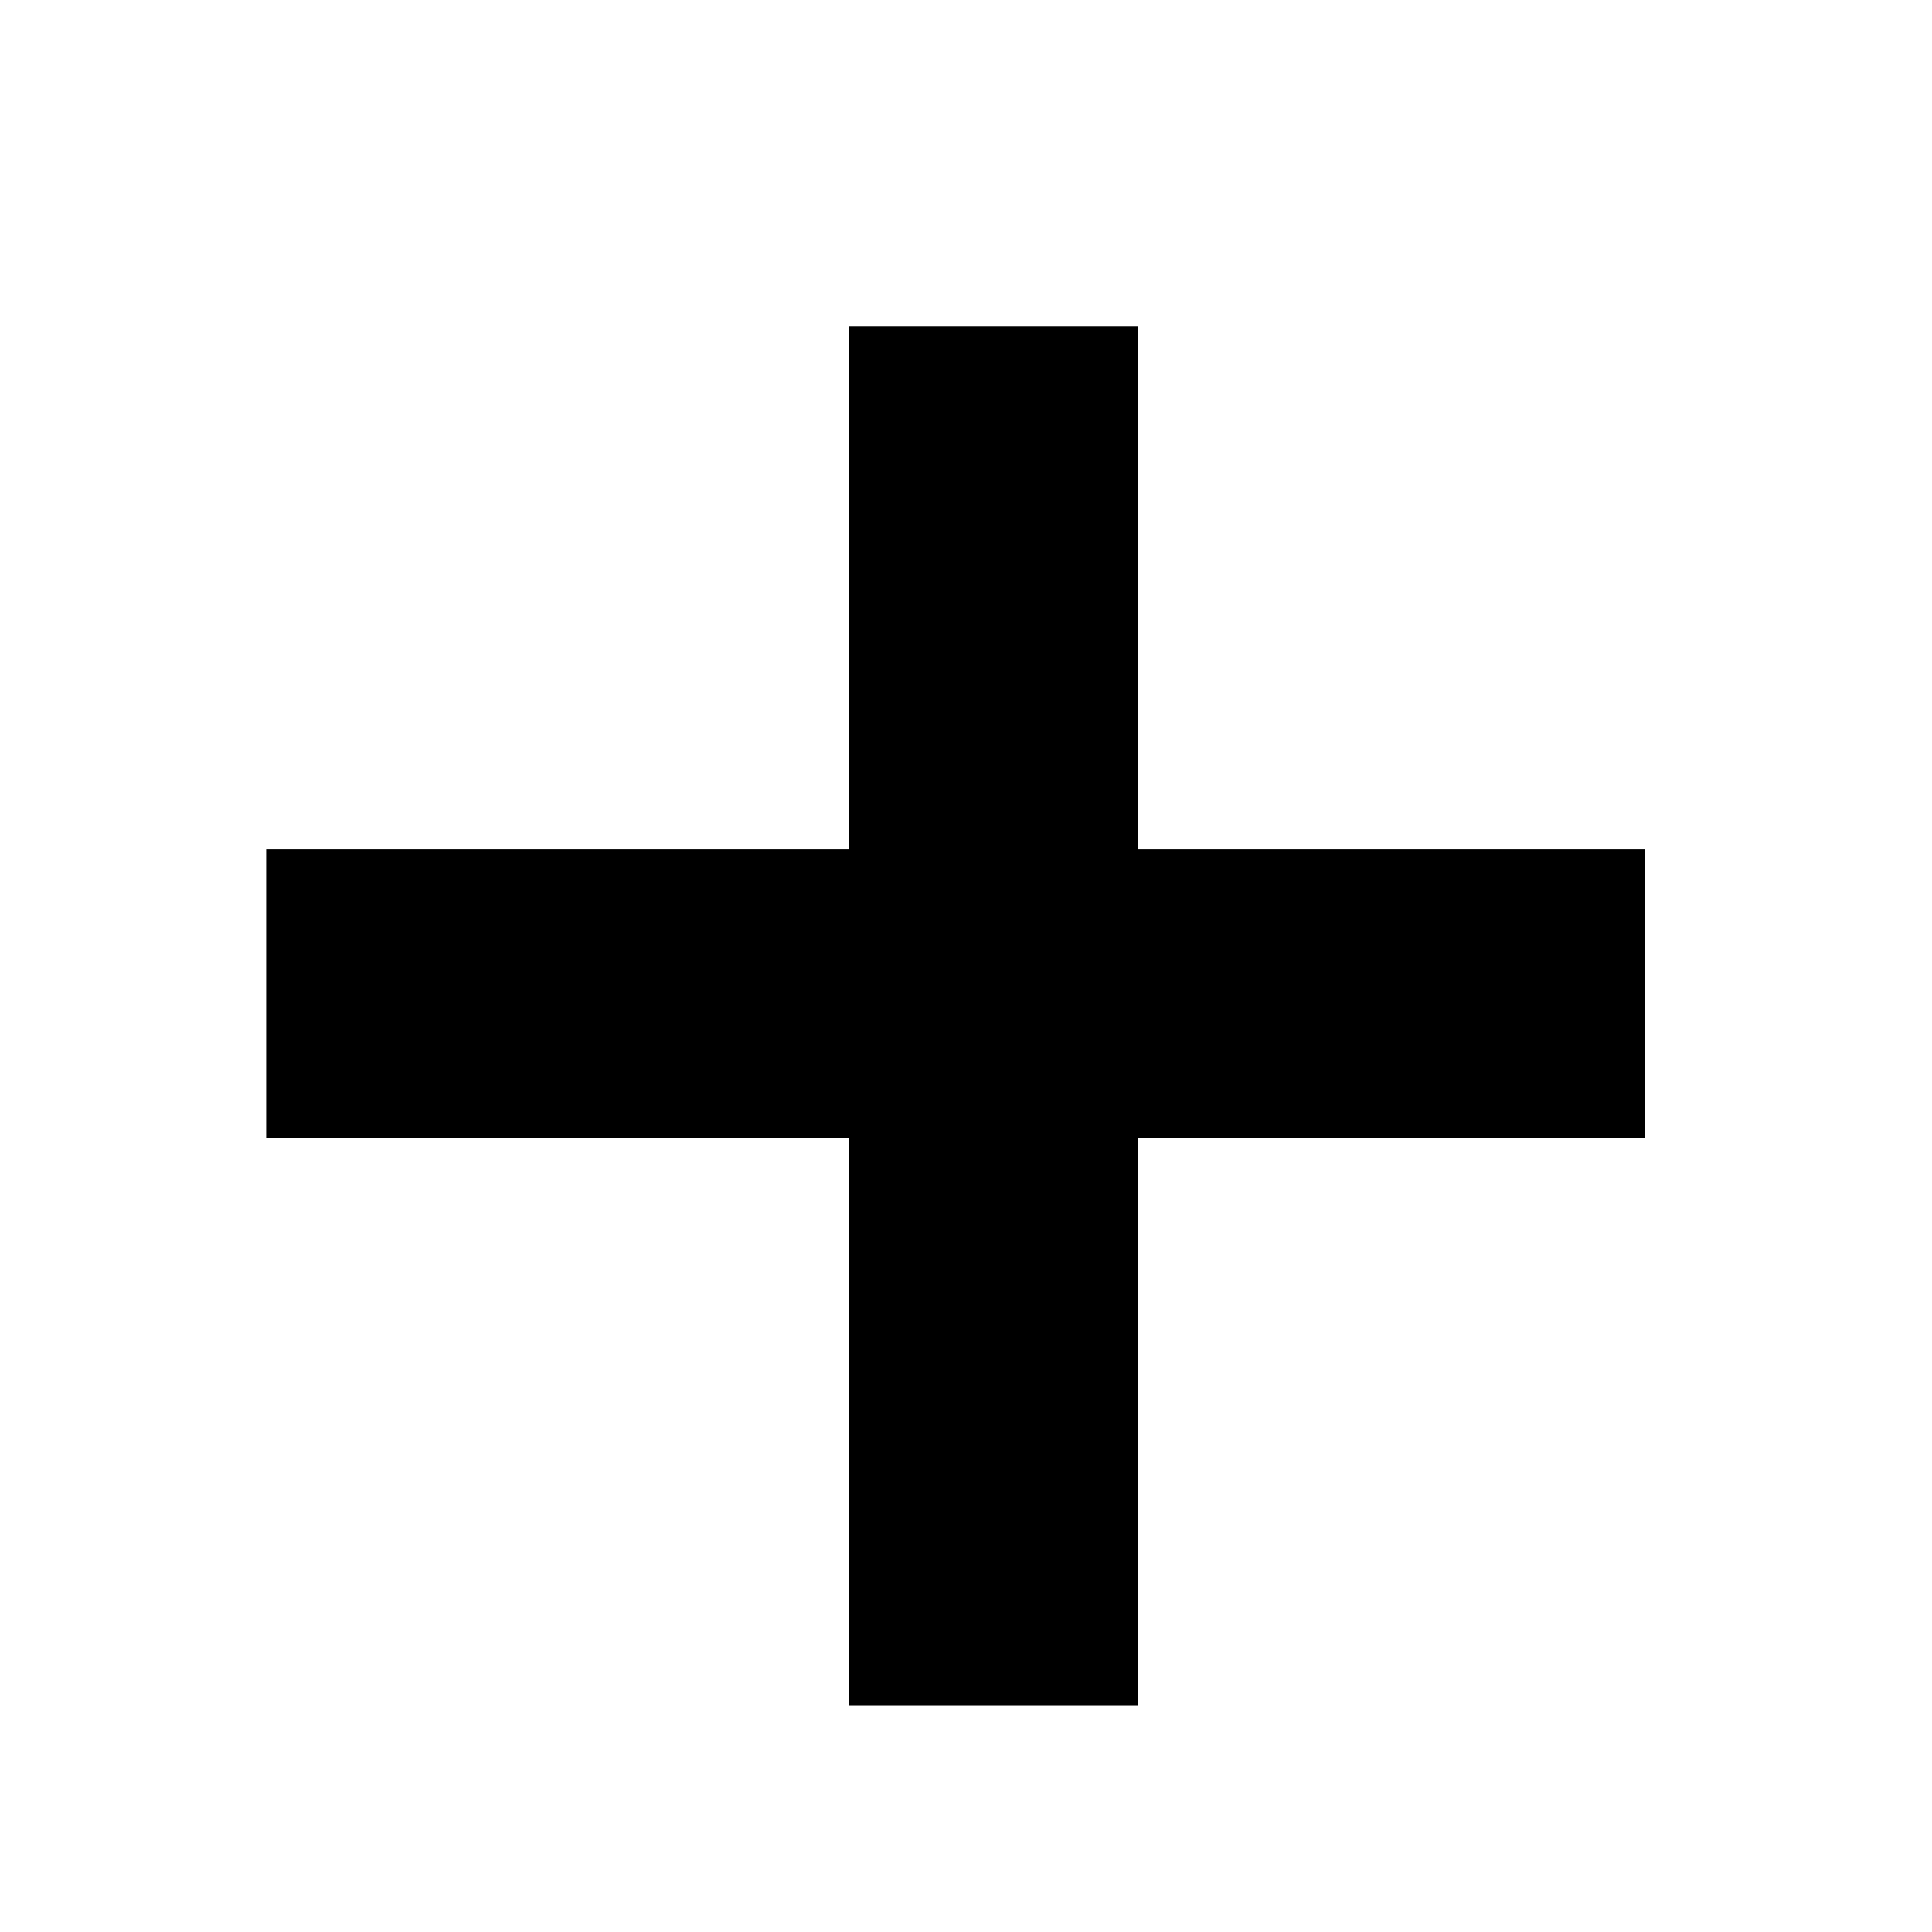
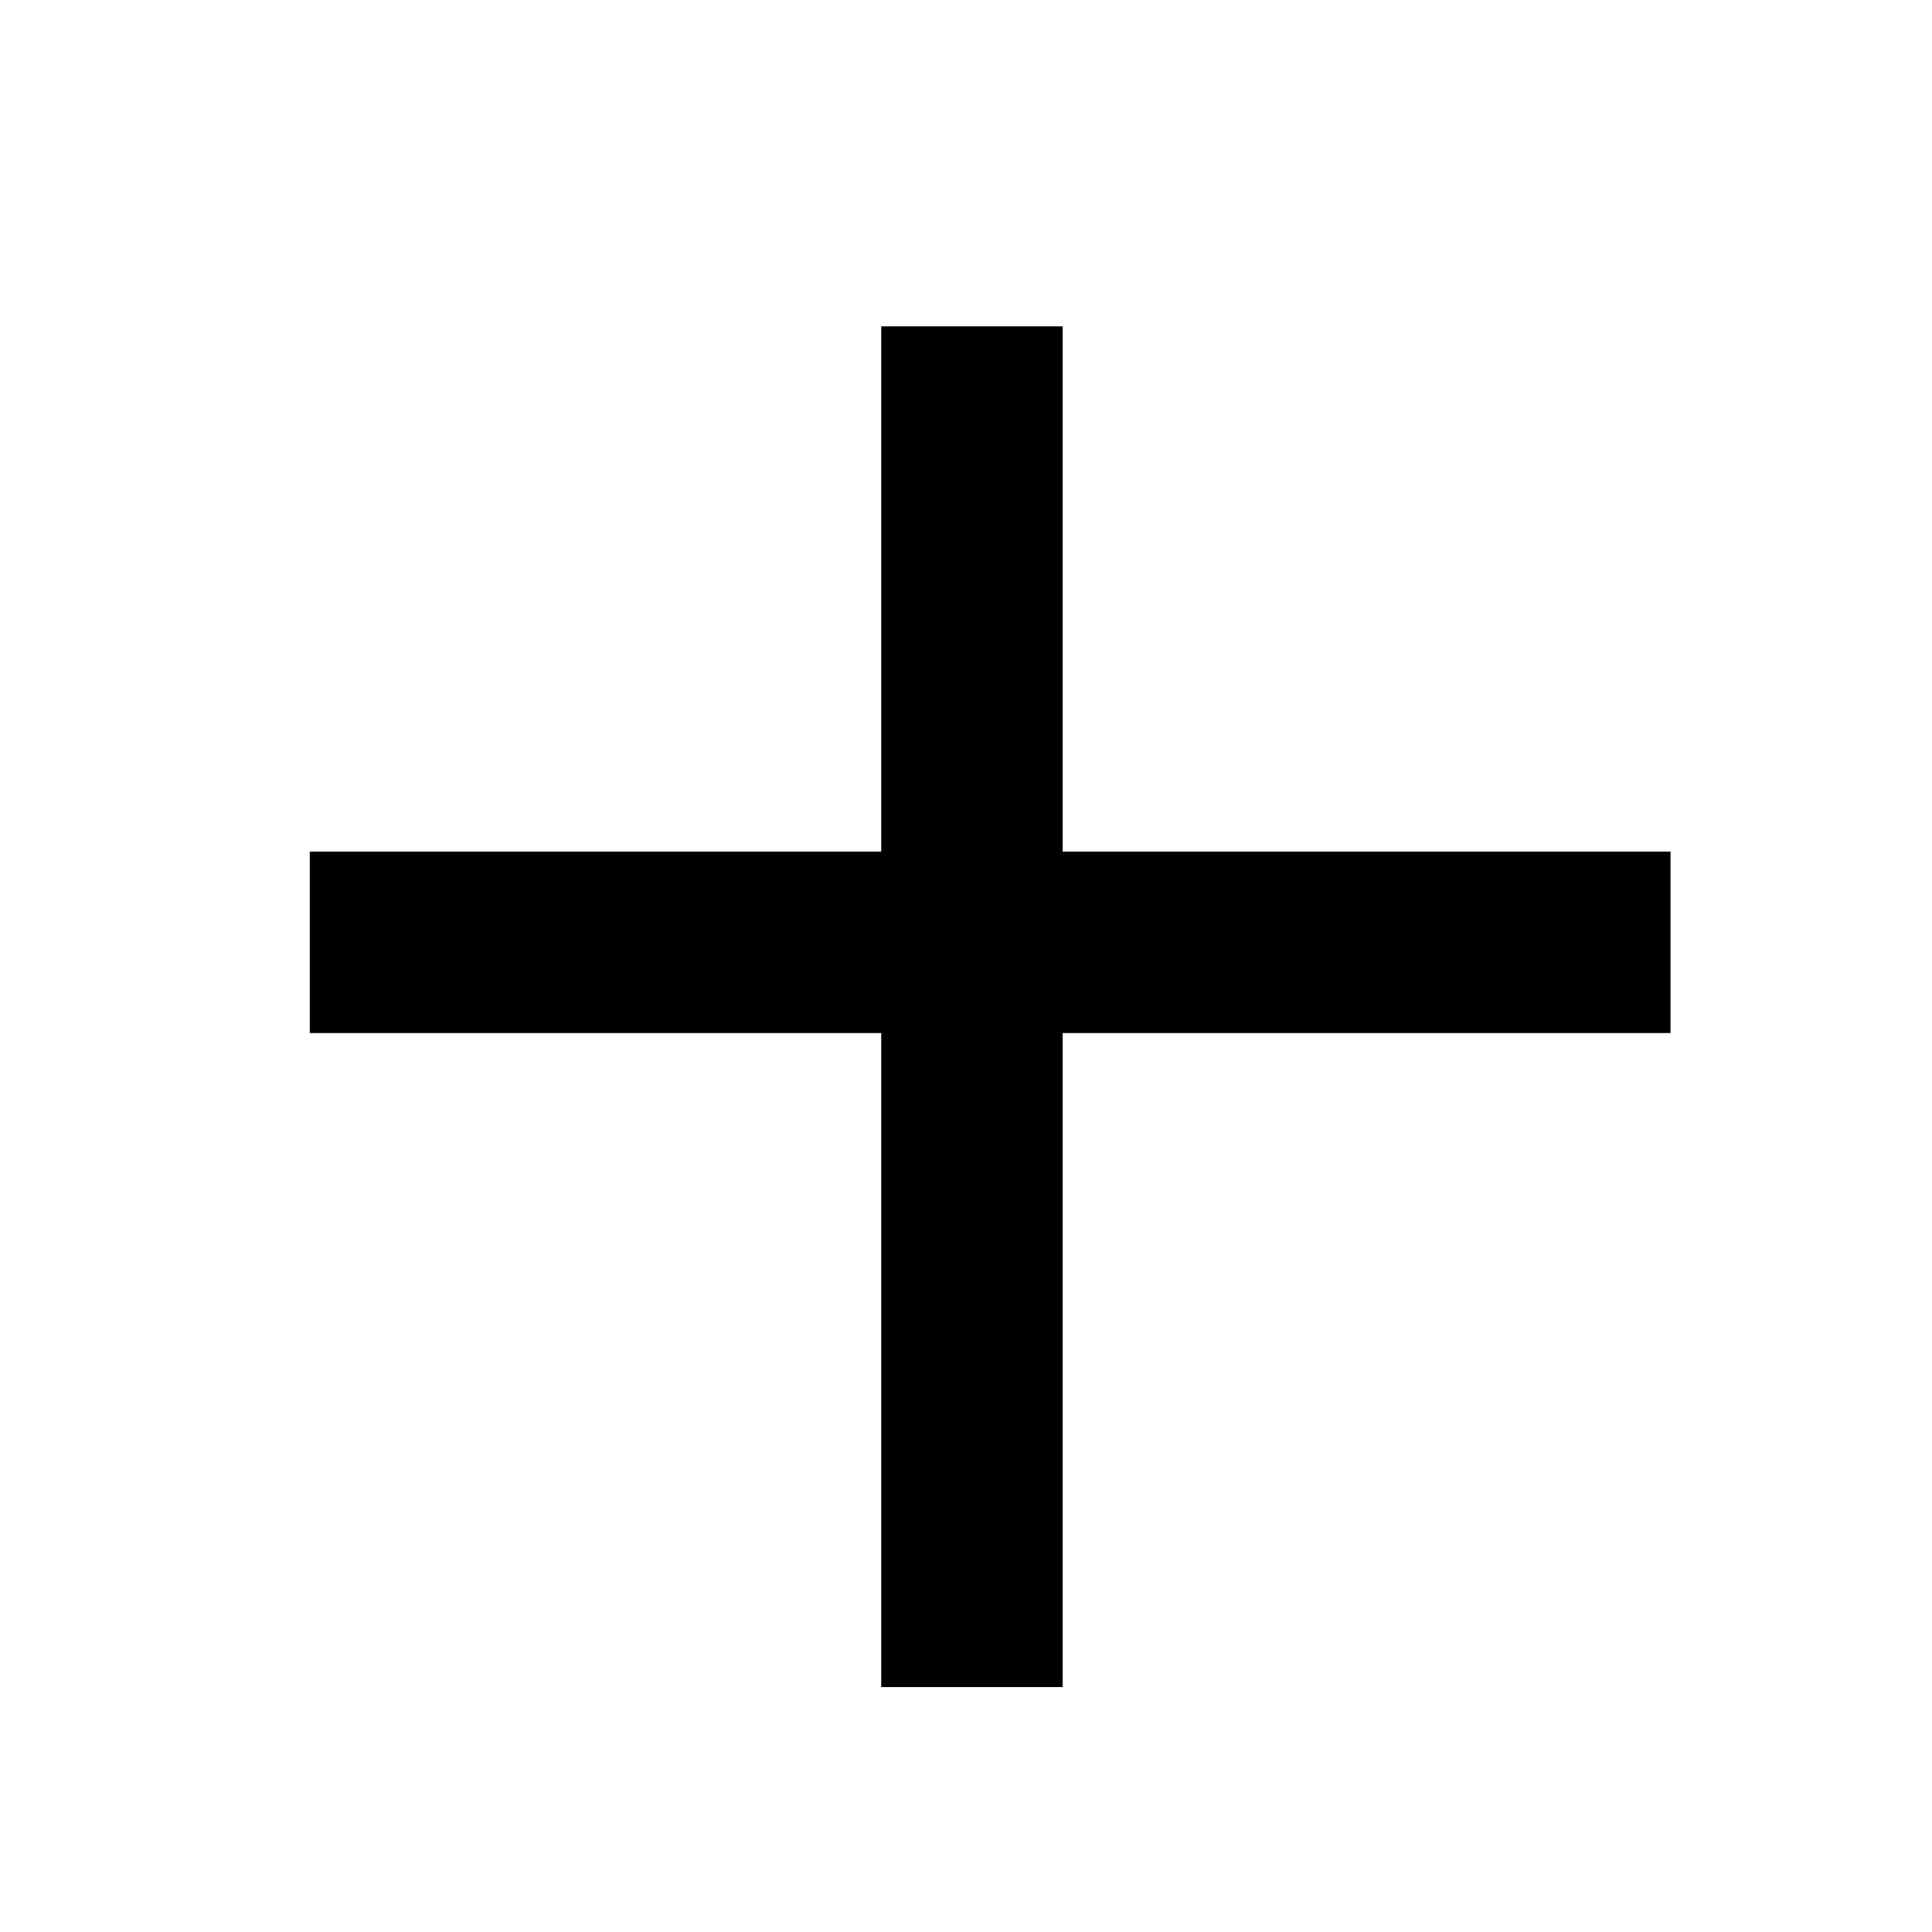
<svg xmlns="http://www.w3.org/2000/svg" version="1.1" id="Capa_1" x="0px" y="0px" viewBox="0 0 212.974 212.974" style="enable-background:new 0 0 212.974 212.974;" xml:space="preserve">
  <defs id="defs3894" />
  <g id="layer1" />
  <g id="g3862" />
  <g id="g3864" />
  <g id="g3866" />
  <g id="g3868" />
  <g id="g3870" />
  <g id="g3872" />
  <g id="g3874" />
  <g id="g3876" />
  <g id="g3878" />
  <g id="g3880" />
  <g id="g3882" />
  <g id="g3884" />
  <g id="g3886" />
  <g id="g3888" />
  <g id="g3890" />
-   <rect style="fill:#000000;stroke-width:1.606" id="rect3905" width="152" height="31.833" x="29.341" y="93.632" />
-   <rect style="fill:#000000;stroke-width:1.606" id="rect3905-3" width="152" height="31.833" x="35.974" y="-125.417" transform="rotate(90)" />
+   <rect style="fill:#000000;stroke-width:1.265" id="rect3905" width="150" height="20" x="34.149" y="93.876" />
+   <rect style="fill:#000000;stroke-width:1.265" id="rect3905-3" width="150" height="20" x="35.974" y="-117.142" transform="rotate(90)" />
</svg>
